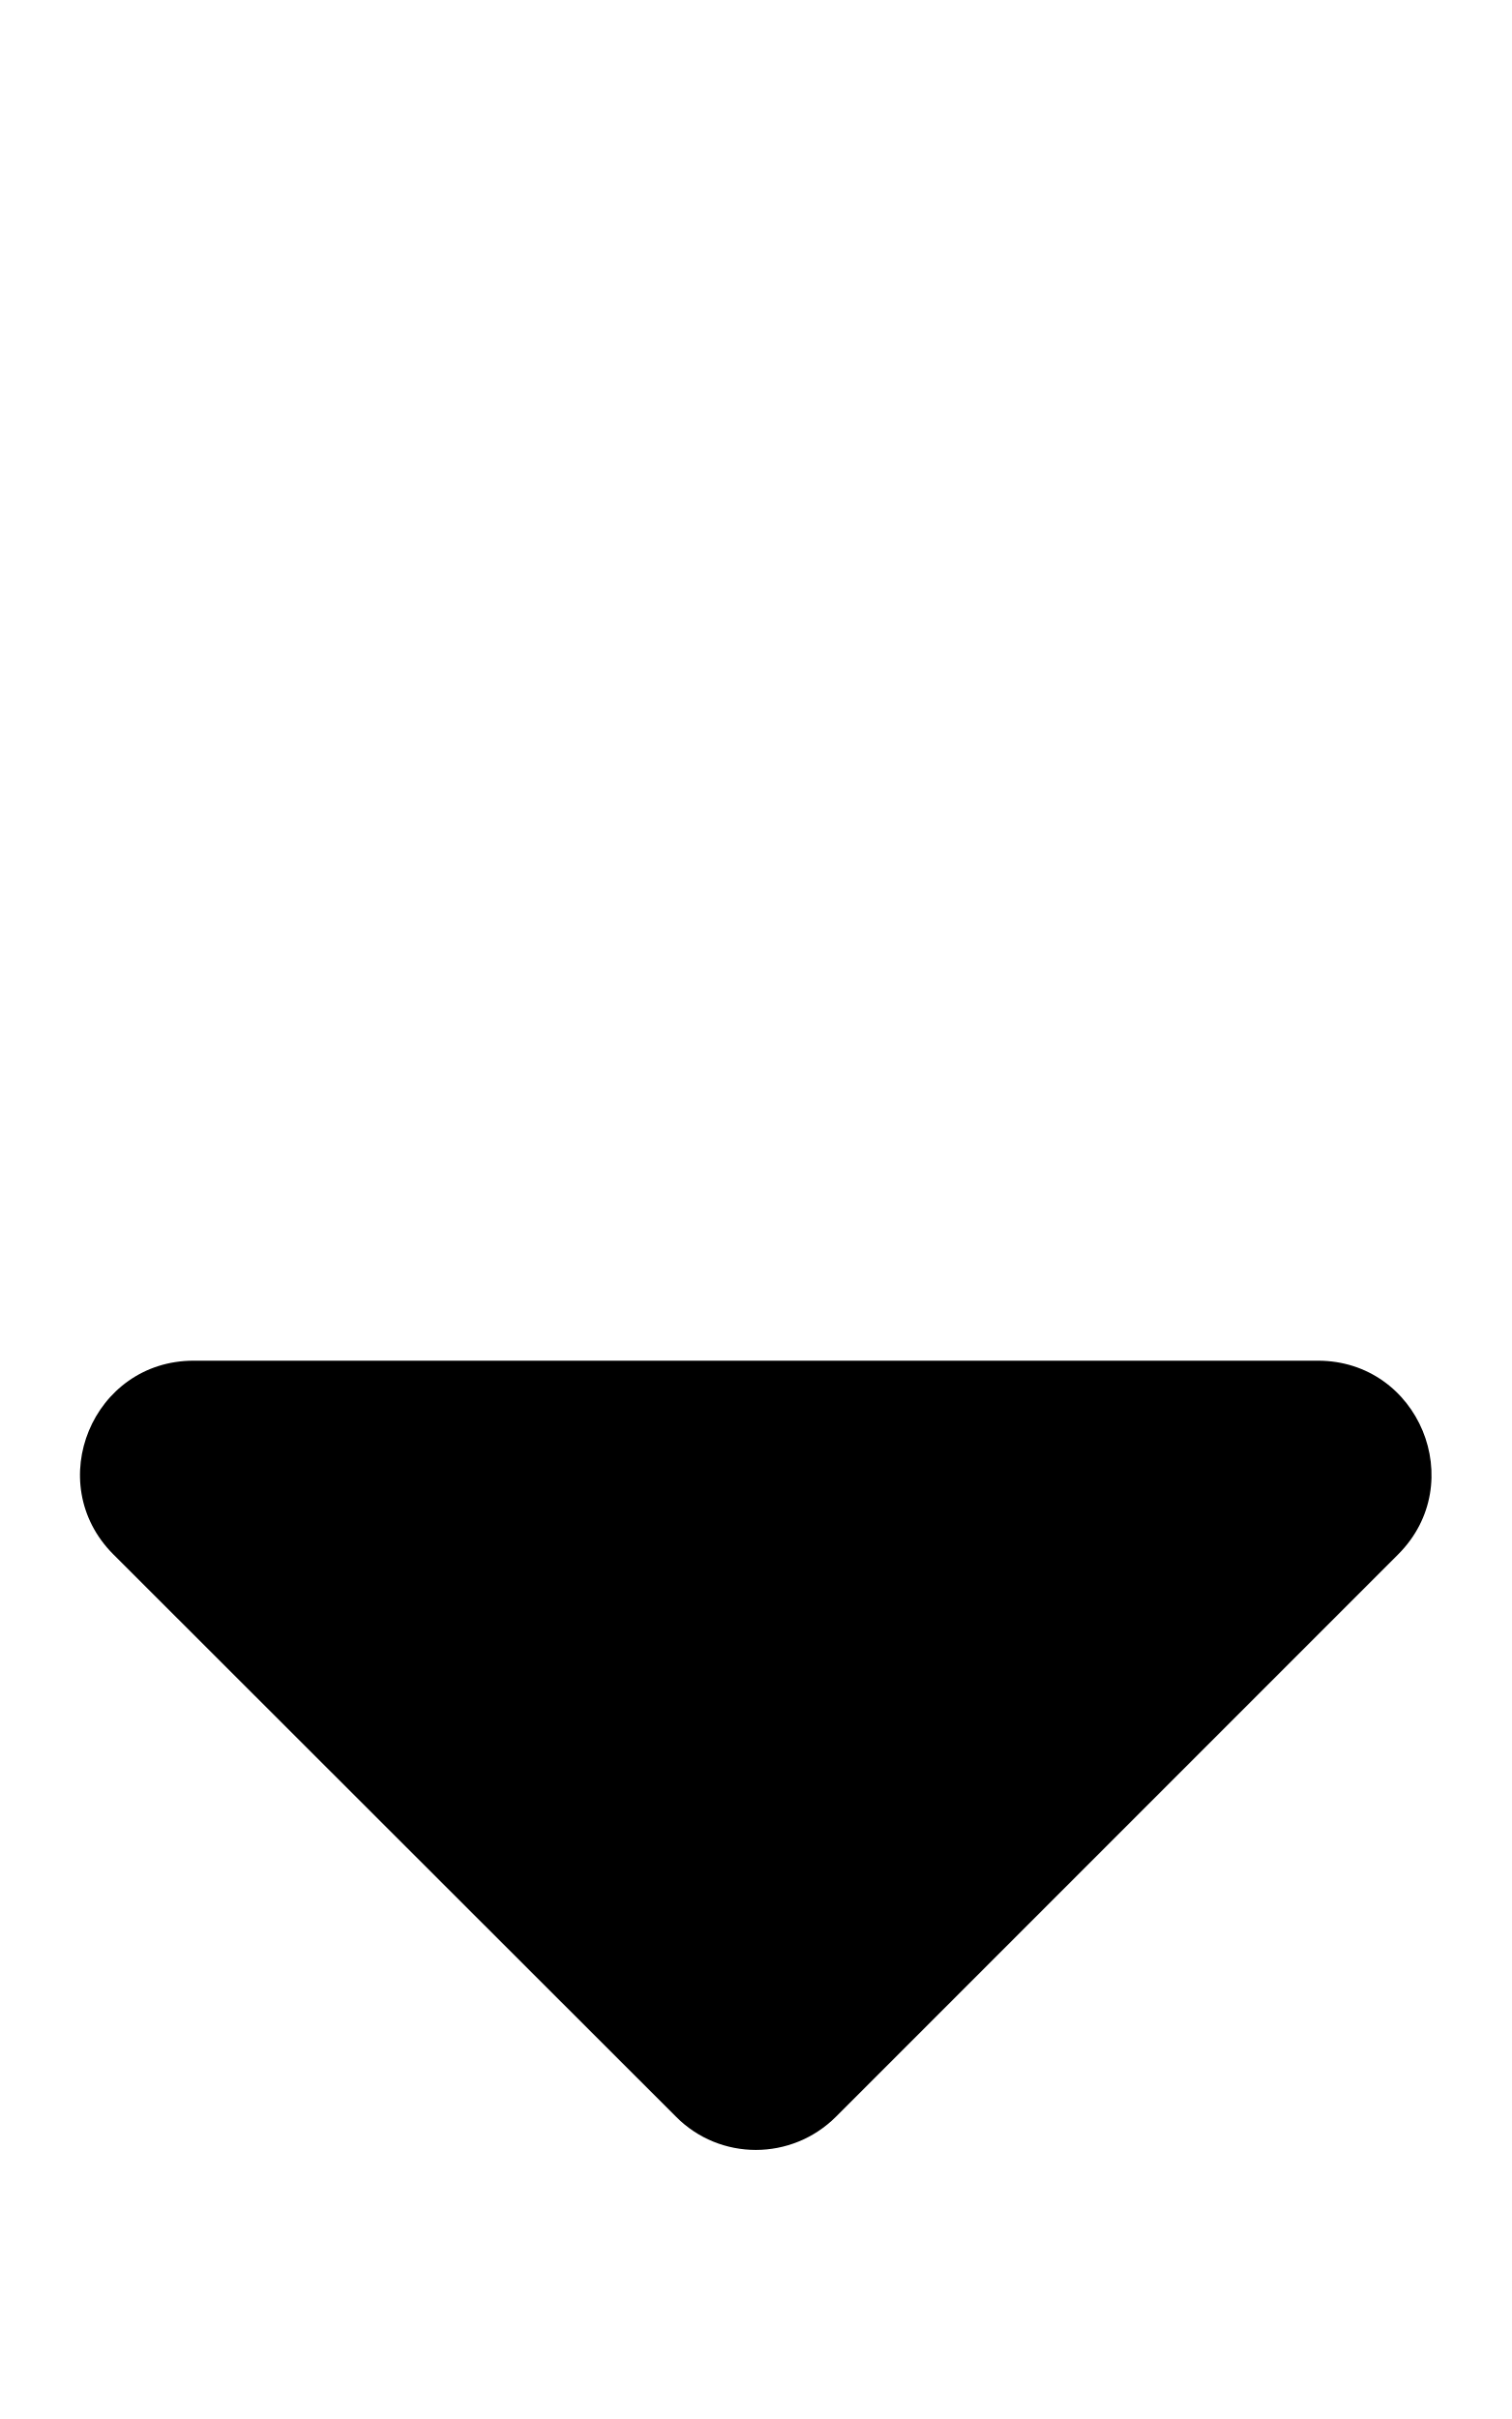
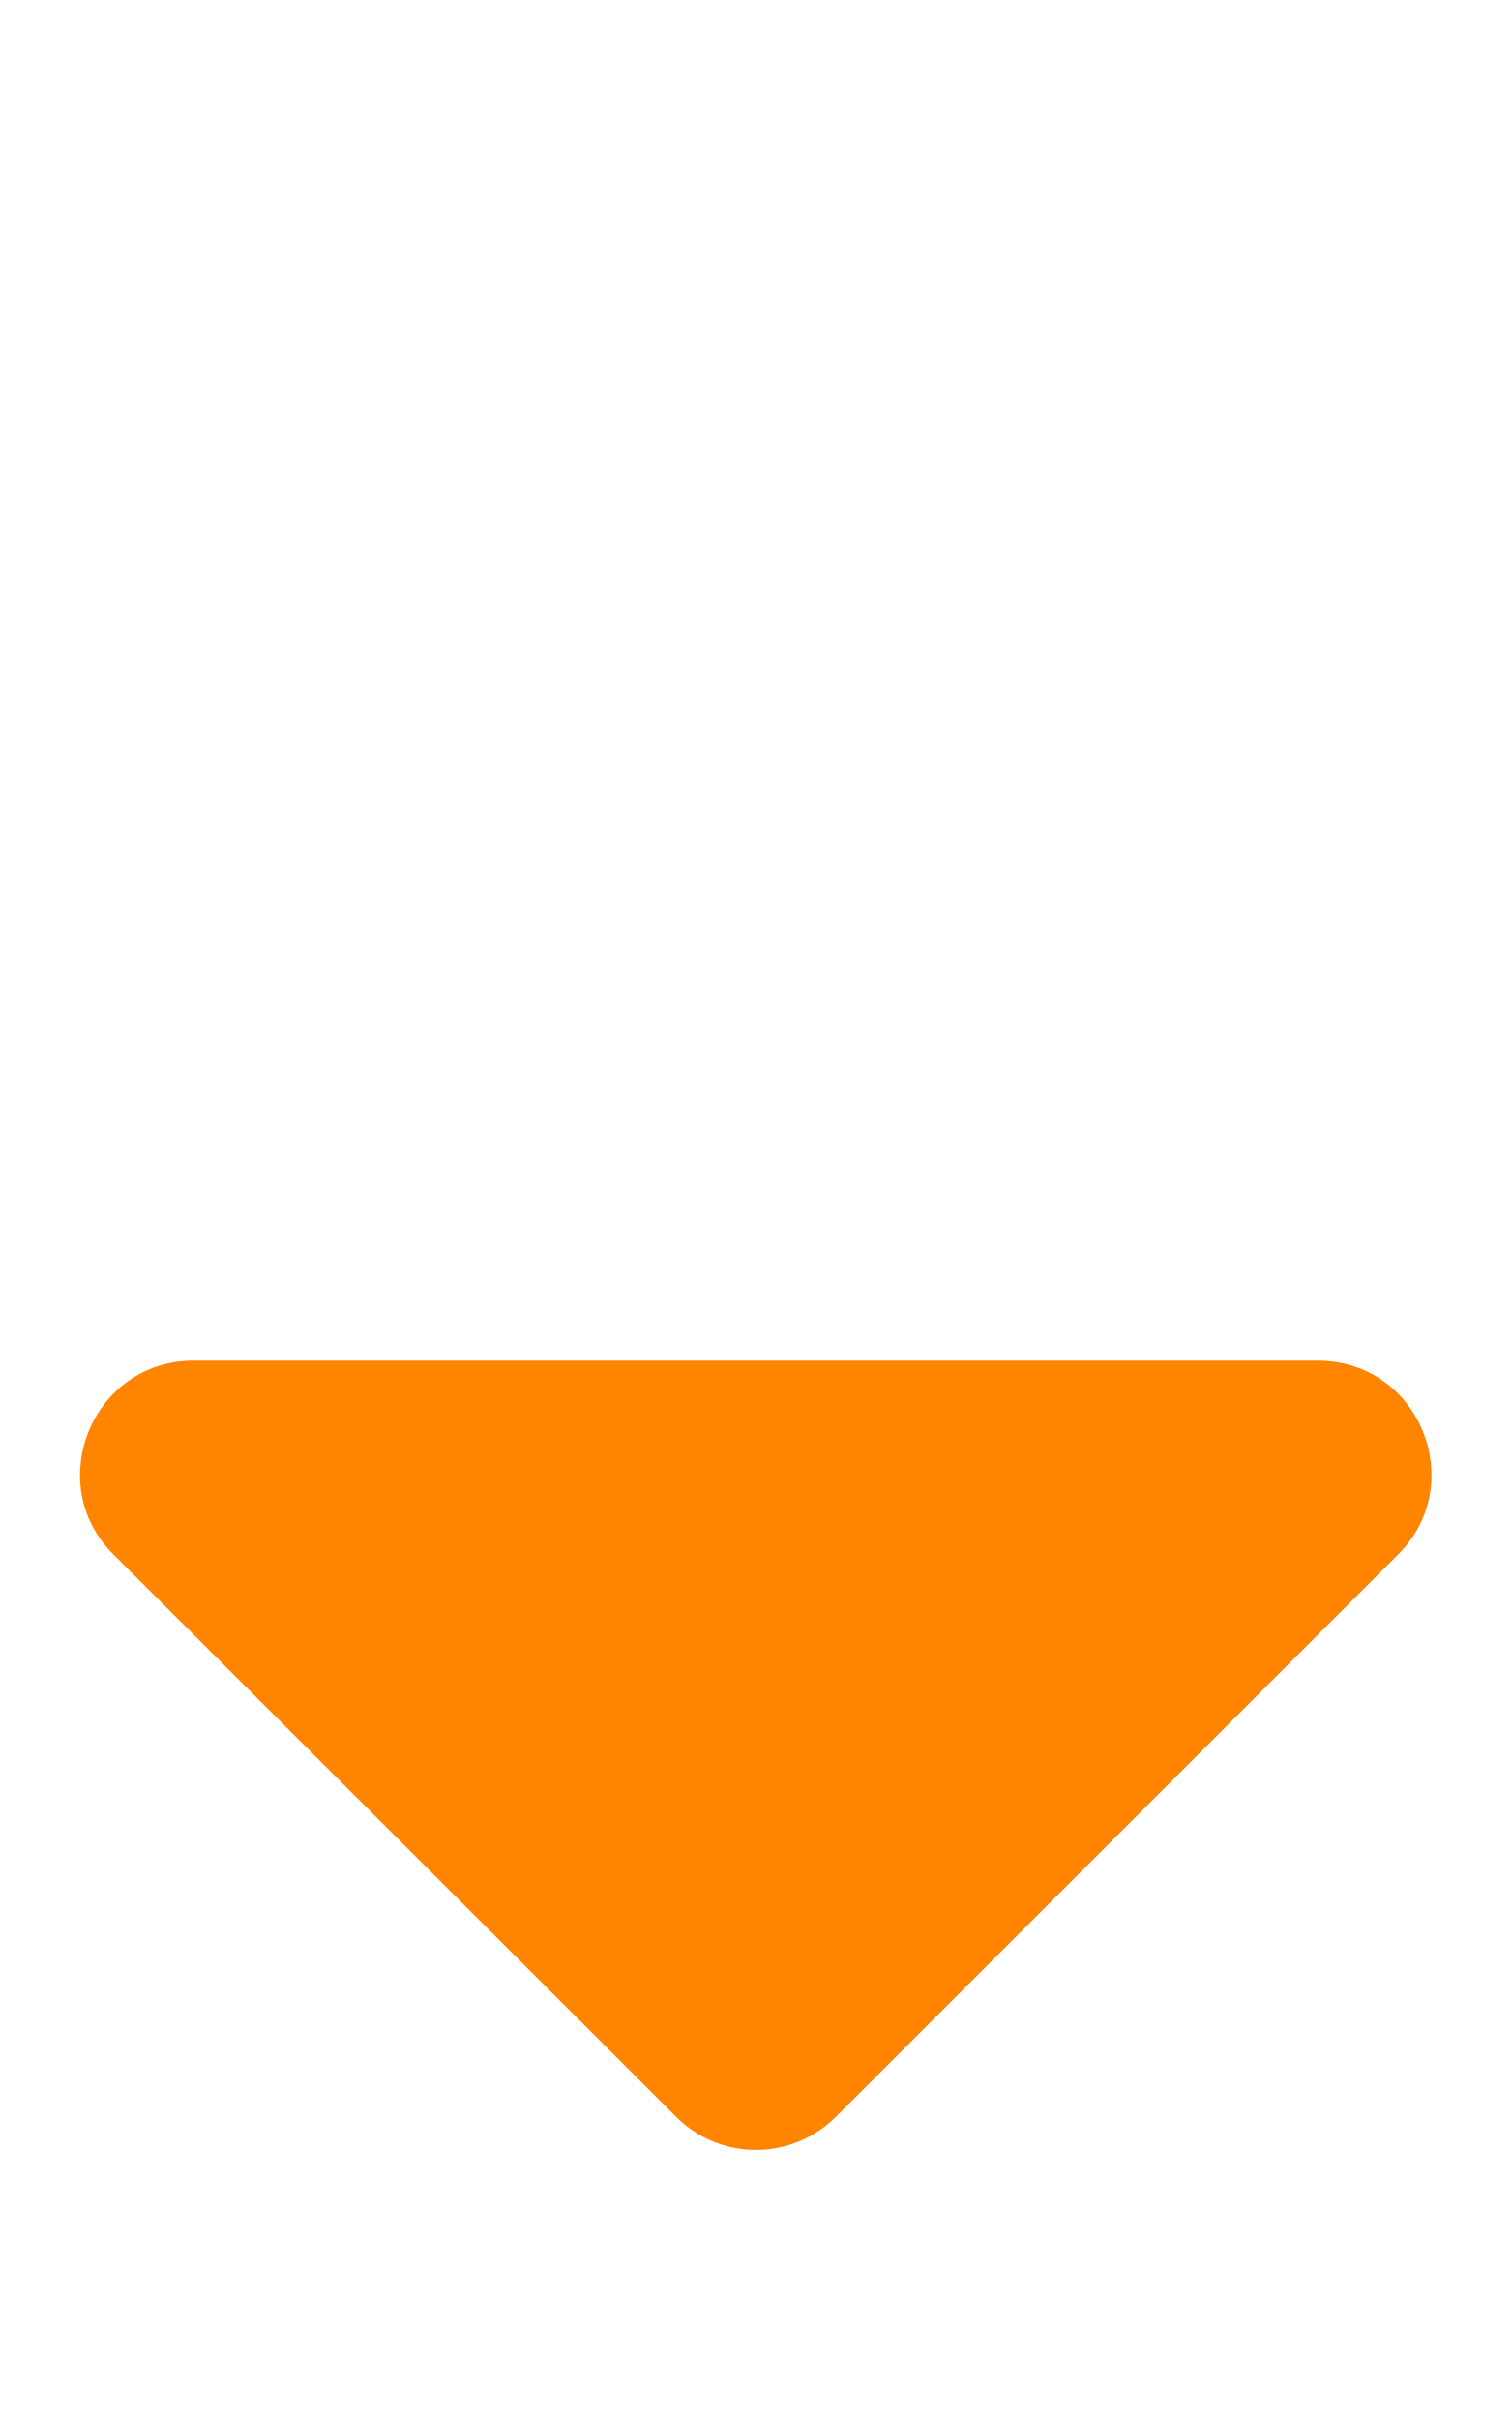
<svg xmlns="http://www.w3.org/2000/svg" aria-hidden="true" focusable="false" data-prefix="fas" data-icon="sort-down" class="svg-inline--fa fa-sort-down fa-w-10" role="img" viewBox="0 0 320 512">
-   <path fill="currentColor" d="M41 288h238c21.4 0 32.1 25.9 17 41L177 448c-9.4 9.4-24.6 9.4-33.9 0L24 329c-15.1-15.1-4.4-41 17-41z" />
+   <path fill="rgb(255, 132, 0)" d="M41 288h238c21.4 0 32.1 25.9 17 41L177 448c-9.4 9.4-24.6 9.4-33.9 0L24 329c-15.1-15.1-4.4-41 17-41z" />
</svg>
